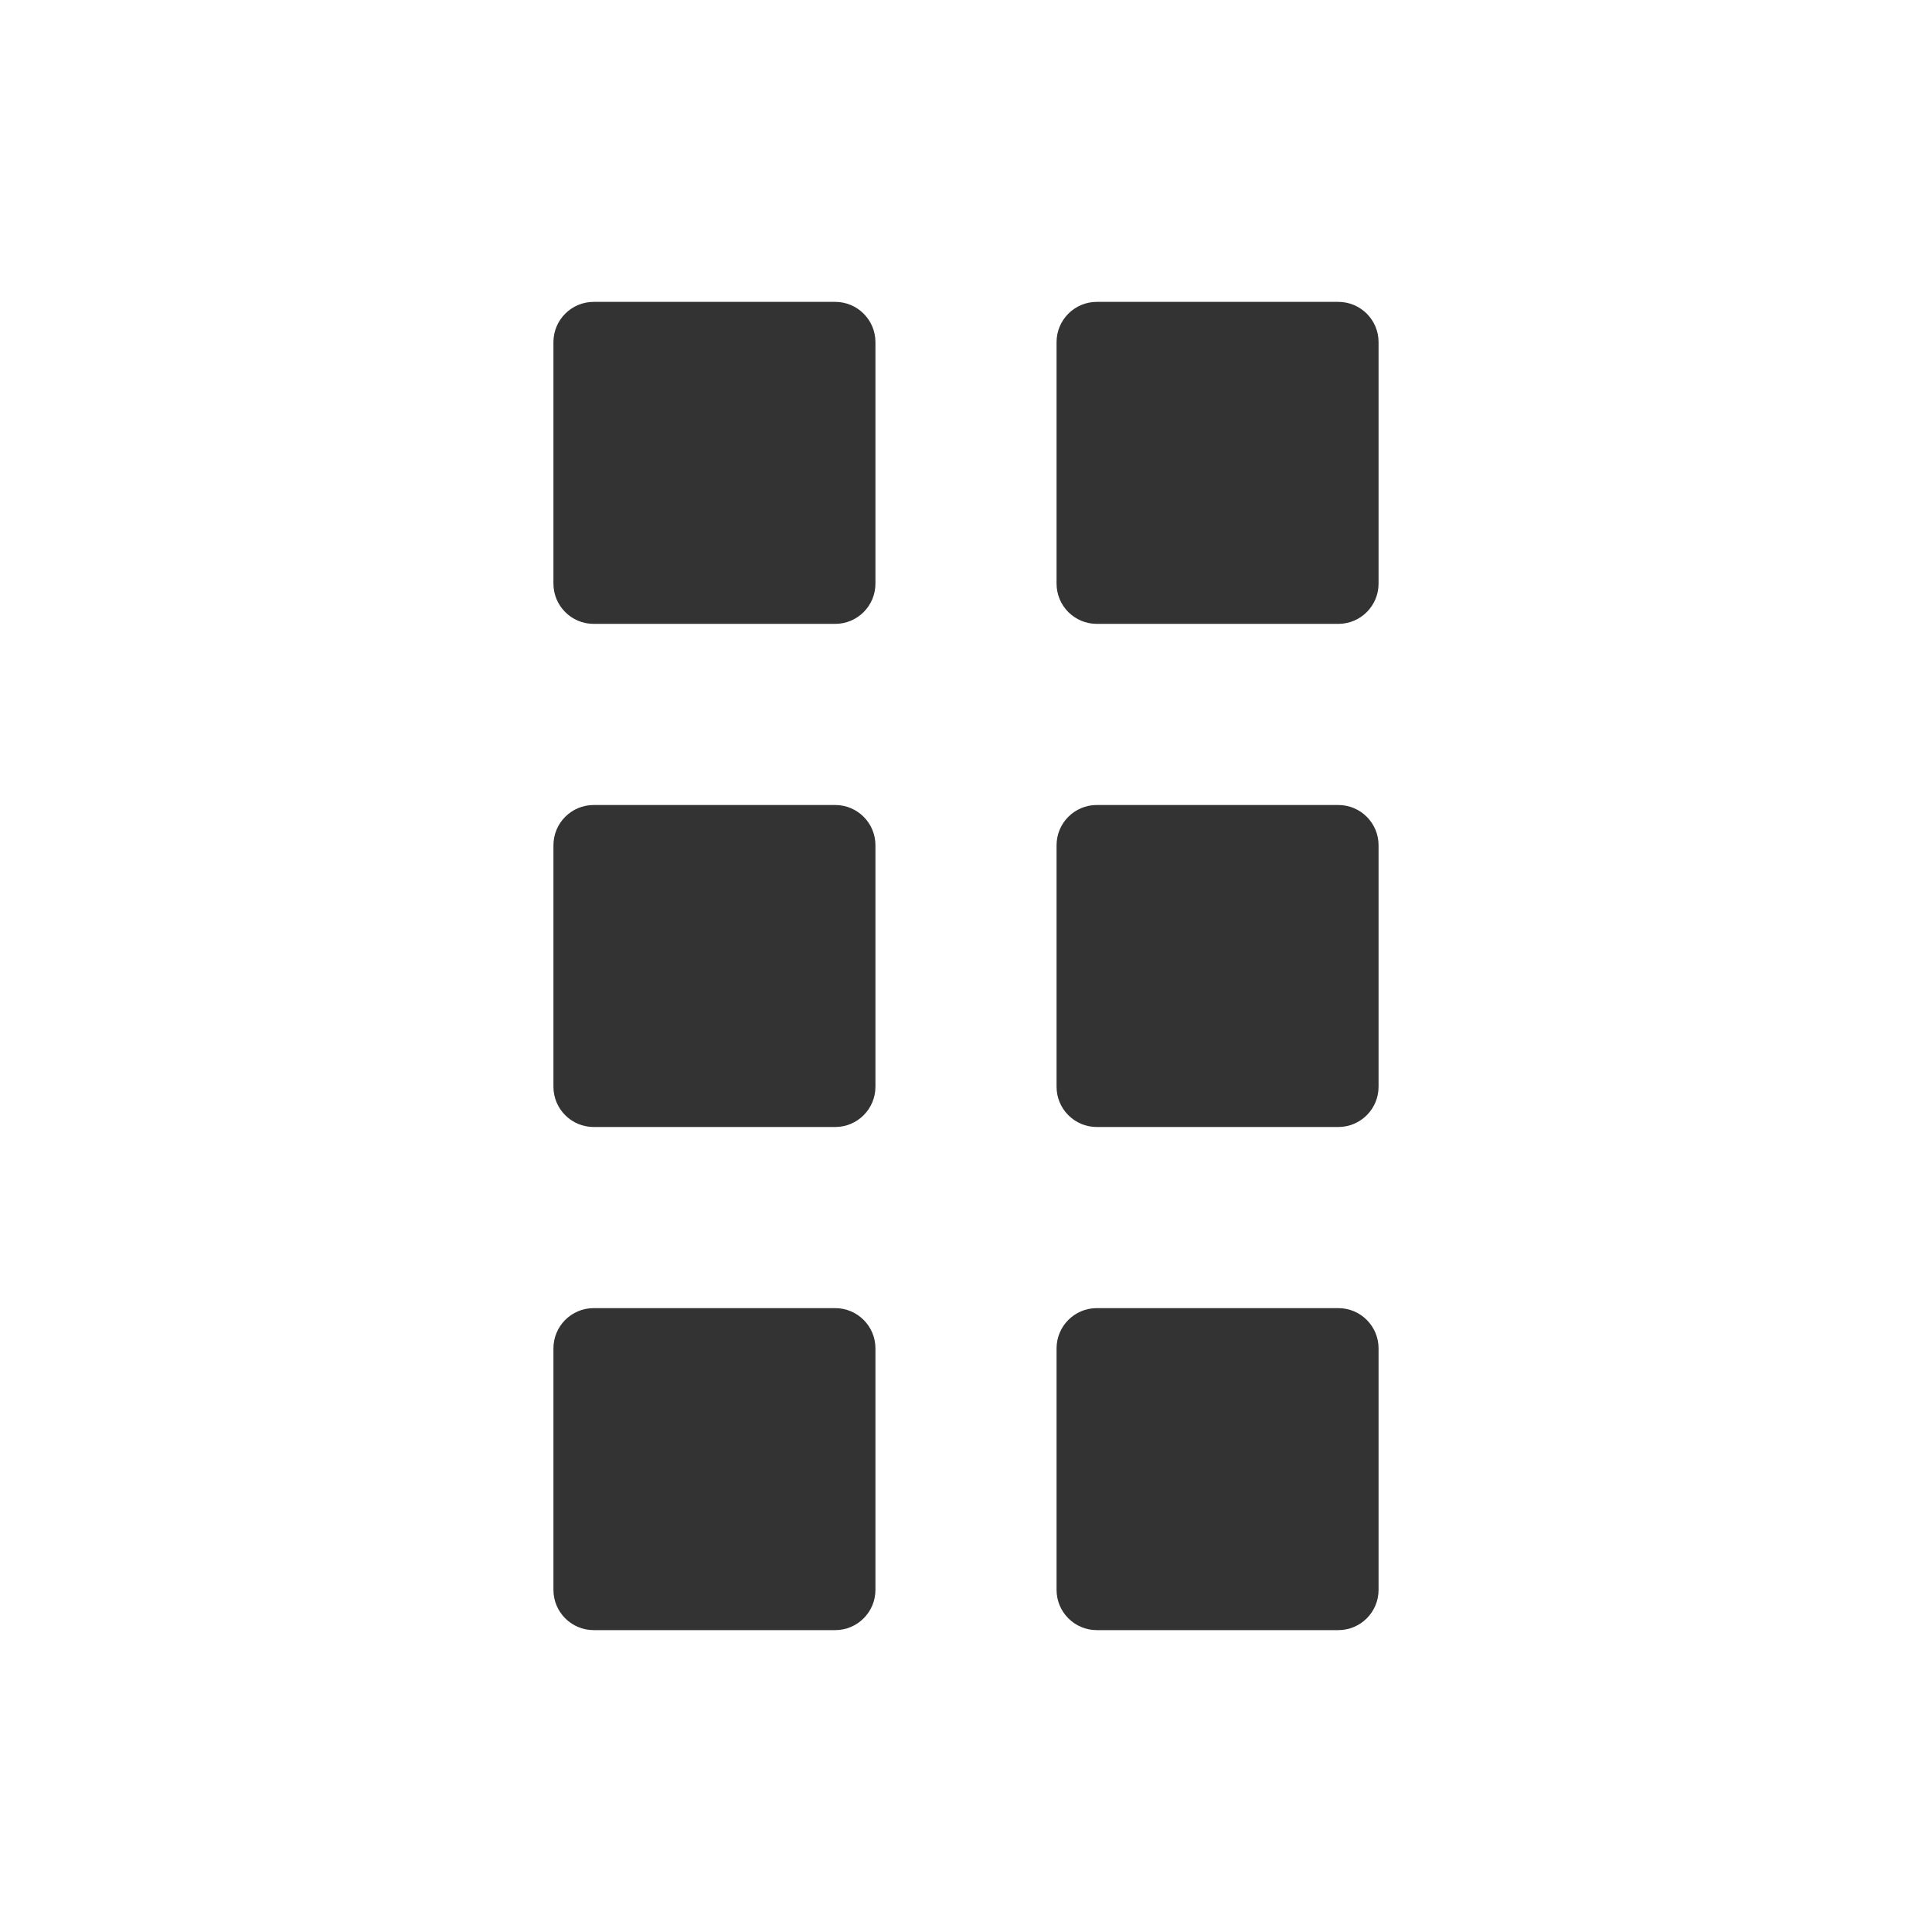
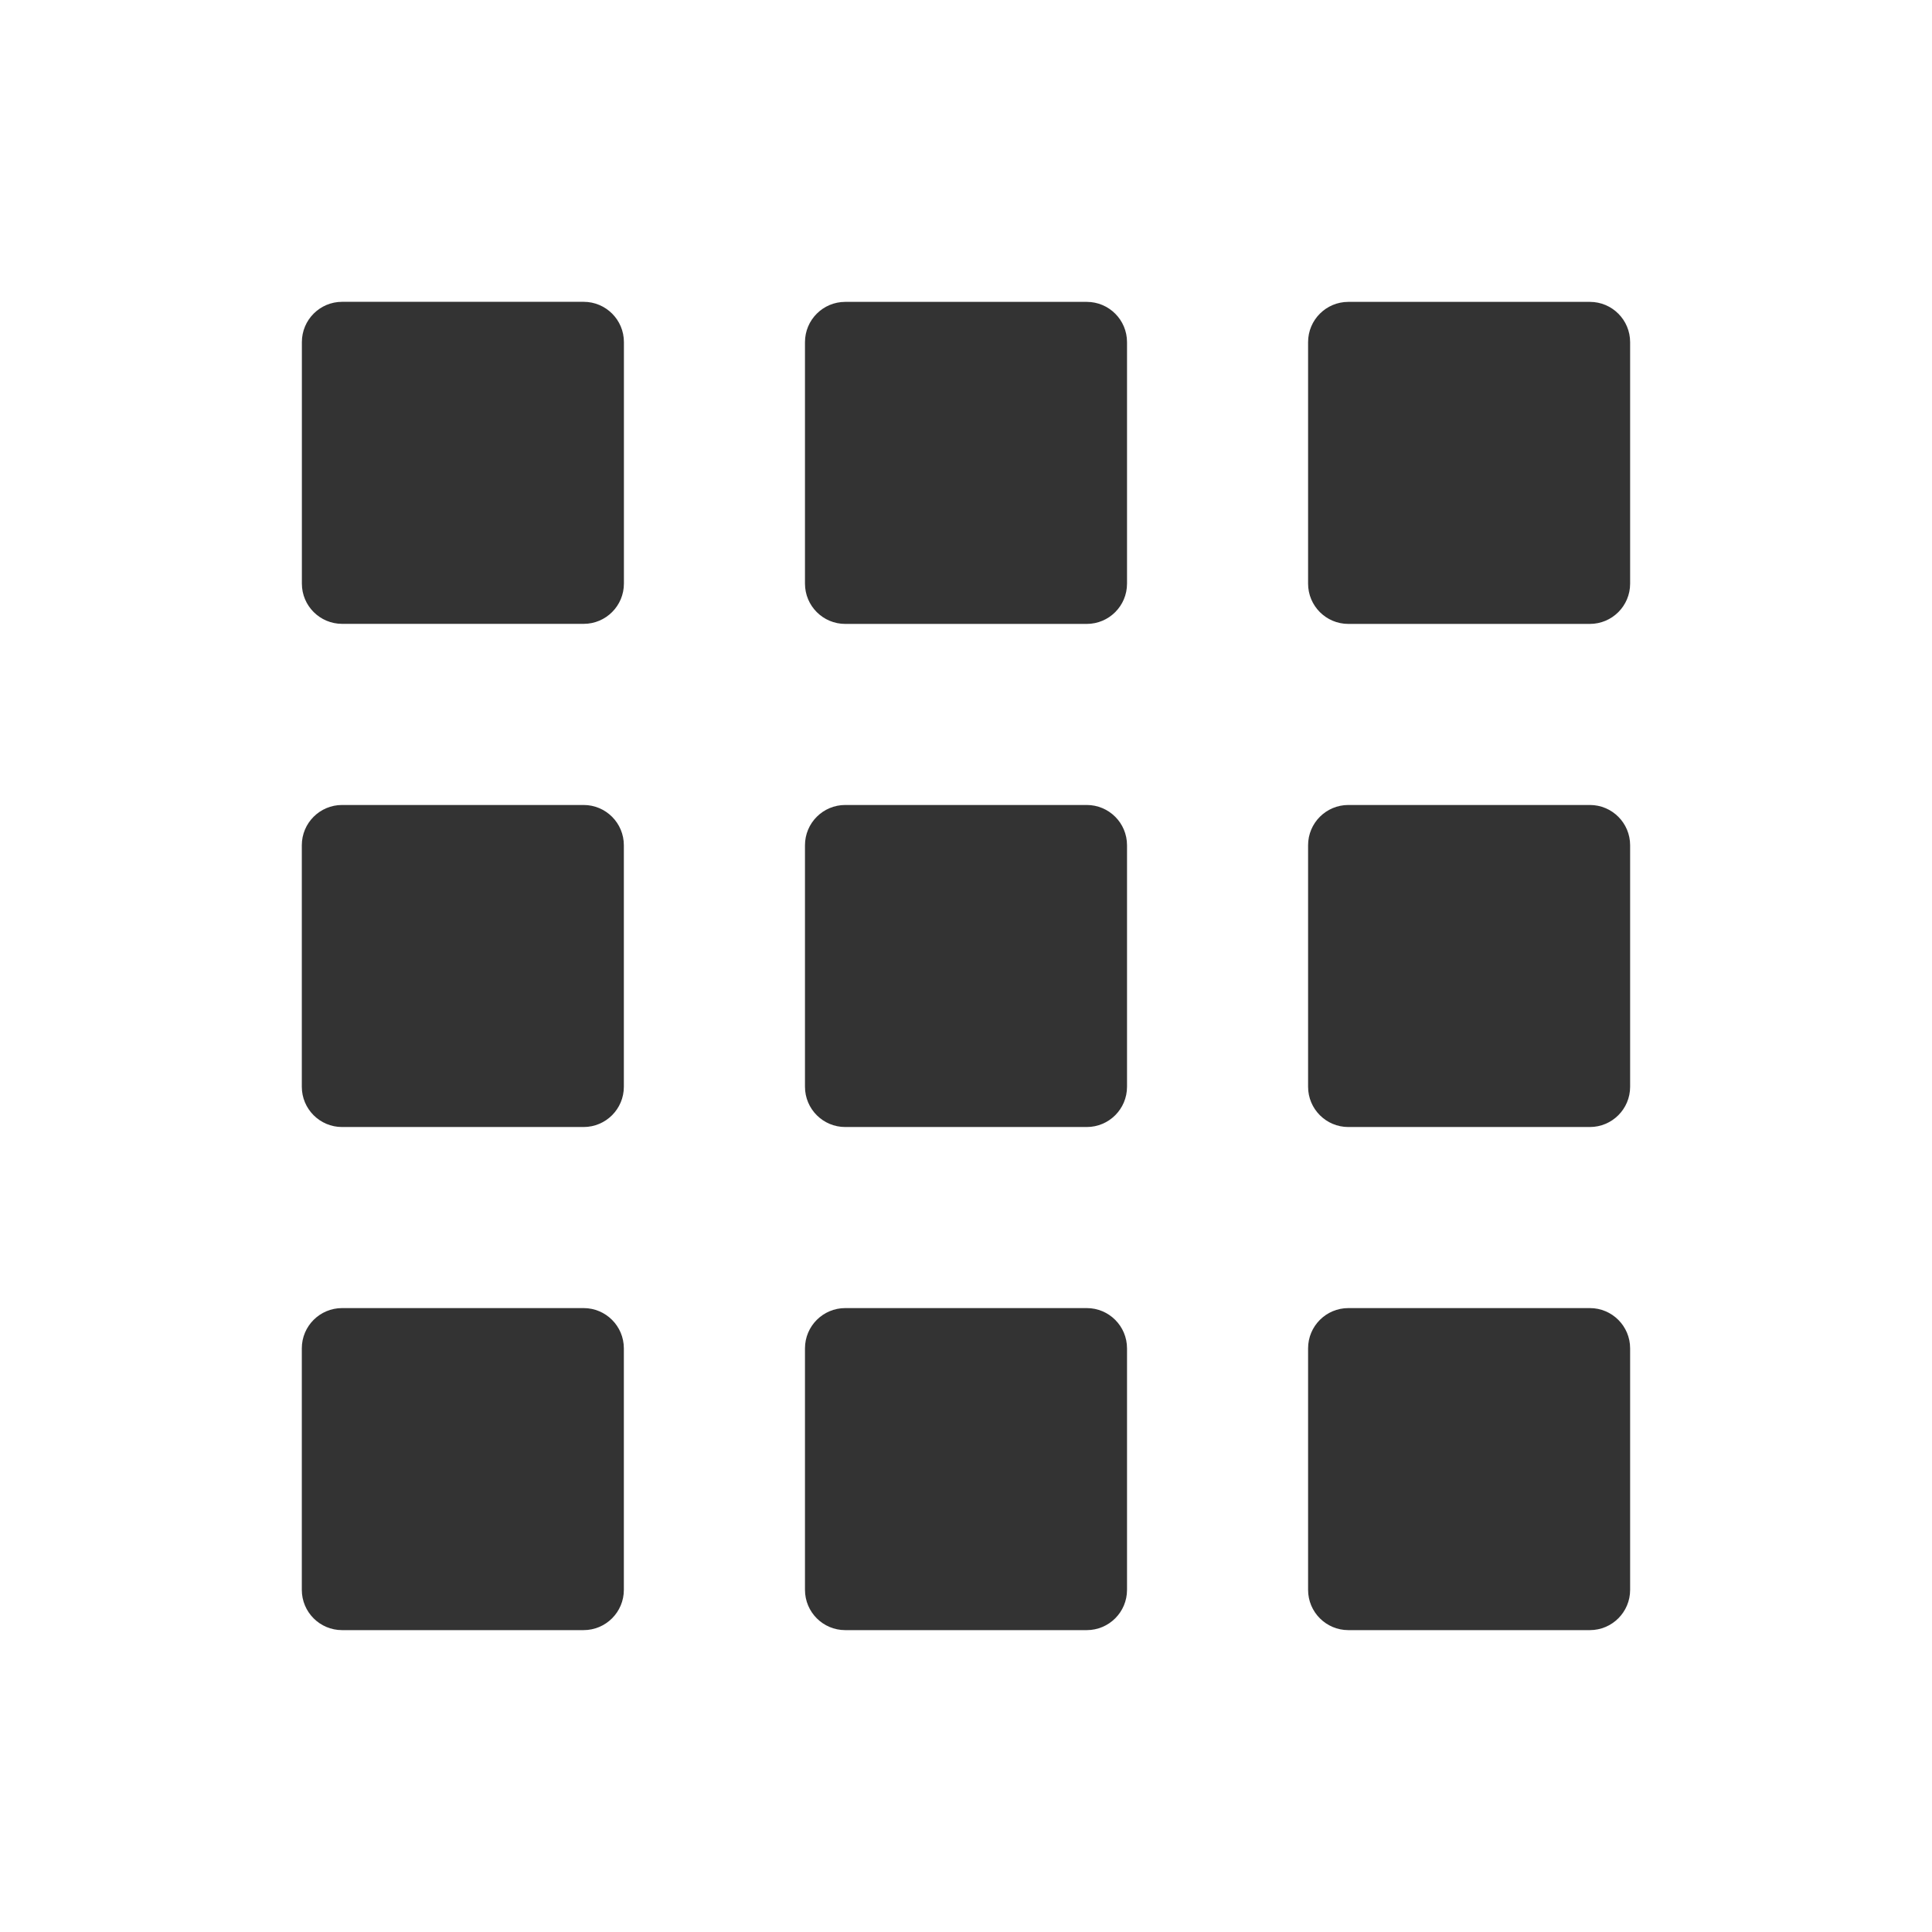
- <svg xmlns="http://www.w3.org/2000/svg" viewBox="0 0 96 96">
-   <path d="M41.5 31h-12a2 2 0 0 1-2-2V17a2 2 0 0 1 2-2h12a2 2 0 0 1 2 2v12a2 2 0 0 1-2 2zm27-2V17a2 2 0 0 0-2-2h-12a2 2 0 0 0-2 2v12a2 2 0 0 0 2 2h12a2 2 0 0 0 2-2zm-25 25V42a2 2 0 0 0-2-2h-12a2 2 0 0 0-2 2v12a2 2 0 0 0 2 2h12a2 2 0 0 0 2-2zm25 0V42a2 2 0 0 0-2-2h-12a2 2 0 0 0-2 2v12a2 2 0 0 0 2 2h12a2 2 0 0 0 2-2zm-25 25V67a2 2 0 0 0-2-2h-12a2 2 0 0 0-2 2v12a2 2 0 0 0 2 2h12a2 2 0 0 0 2-2zm25 0V67a2 2 0 0 0-2-2h-12a2 2 0 0 0-2 2v12a2 2 0 0 0 2 2h12a2 2 0 0 0 2-2z" fill="#333" />
+ <svg xmlns="http://www.w3.org/2000/svg" version="1.1" width="32" height="32" viewBox="0 0 32 32">
+   <path fill="#333" d="M9.667 10.333h-4c-0.368 0-0.667-0.298-0.667-0.667v0-4c0-0.368 0.298-0.667 0.667-0.667v0h4c0.368 0 0.667 0.298 0.667 0.667v0 4c0 0.368-0.298 0.667-0.667 0.667v0zM18.667 9.667v-4c0-0.368-0.298-0.667-0.667-0.667v0h-4c-0.368 0-0.667 0.298-0.667 0.667v0 4c0 0.368 0.298 0.667 0.667 0.667v0h4c0.368 0 0.667-0.298 0.667-0.667v0zM27 9.667v-4c0-0.368-0.298-0.667-0.667-0.667v0h-4c-0.368 0-0.667 0.298-0.667 0.667v0 4c0 0.368 0.298 0.667 0.667 0.667v0h4c0.368 0 0.667-0.298 0.667-0.667v0zM10.333 18v-4c0-0.368-0.298-0.667-0.667-0.667v0h-4c-0.368 0-0.667 0.298-0.667 0.667v0 4c0 0.368 0.298 0.667 0.667 0.667v0h4c0.368 0 0.667-0.298 0.667-0.667v0zM18.667 18v-4c0-0.368-0.298-0.667-0.667-0.667v0h-4c-0.368 0-0.667 0.298-0.667 0.667v0 4c0 0.368 0.298 0.667 0.667 0.667v0h4c0.368 0 0.667-0.298 0.667-0.667v0zM27 18v-4c0-0.368-0.298-0.667-0.667-0.667v0h-4c-0.368 0-0.667 0.298-0.667 0.667v0 4c0 0.368 0.298 0.667 0.667 0.667v0h4c0.368 0 0.667-0.298 0.667-0.667v0zM10.333 26.333v-4c0-0.368-0.298-0.667-0.667-0.667v0h-4c-0.368 0-0.667 0.298-0.667 0.667v0 4c0 0.368 0.298 0.667 0.667 0.667v0h4c0.368 0 0.667-0.298 0.667-0.667v0zM18.667 26.333v-4c0-0.368-0.298-0.667-0.667-0.667v0h-4c-0.368 0-0.667 0.298-0.667 0.667v0 4c0 0.368 0.298 0.667 0.667 0.667v0h4c0.368 0 0.667-0.298 0.667-0.667v0zM27 26.333v-4c0-0.368-0.298-0.667-0.667-0.667v0h-4c-0.368 0-0.667 0.298-0.667 0.667v0 4c0 0.368 0.298 0.667 0.667 0.667v0h4c0.368 0 0.667-0.298 0.667-0.667v0z" />
</svg>
